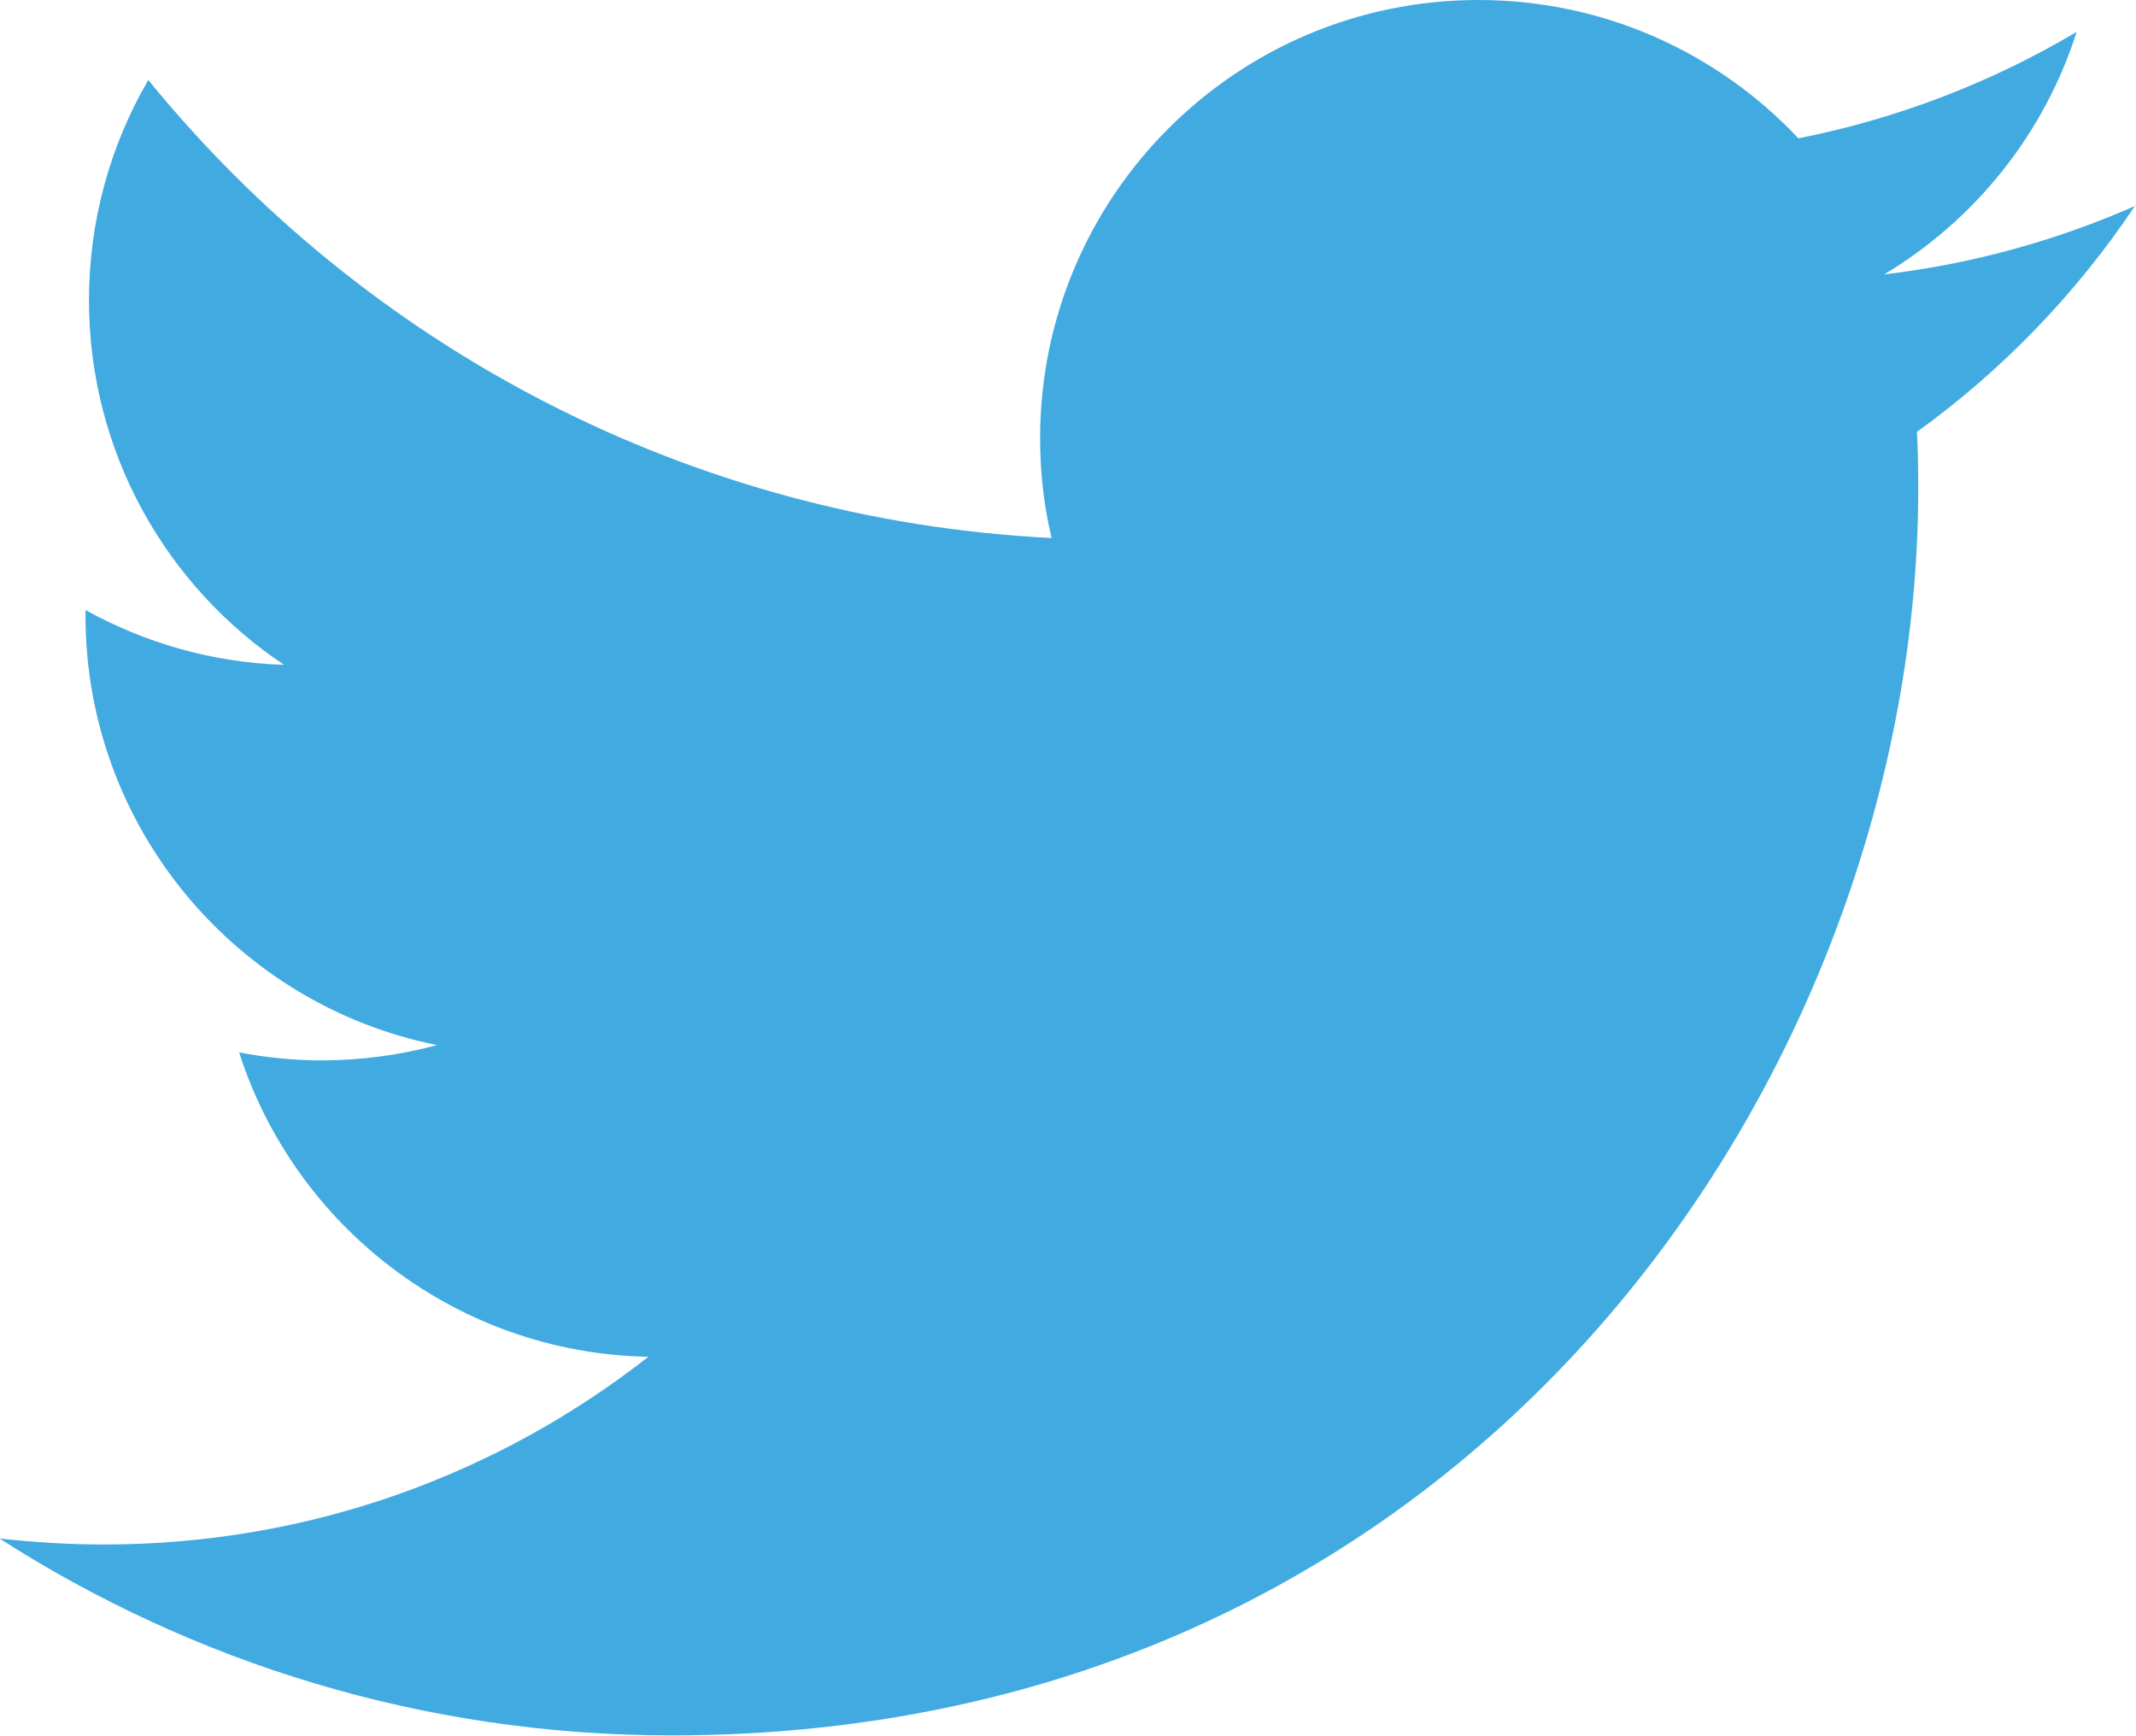
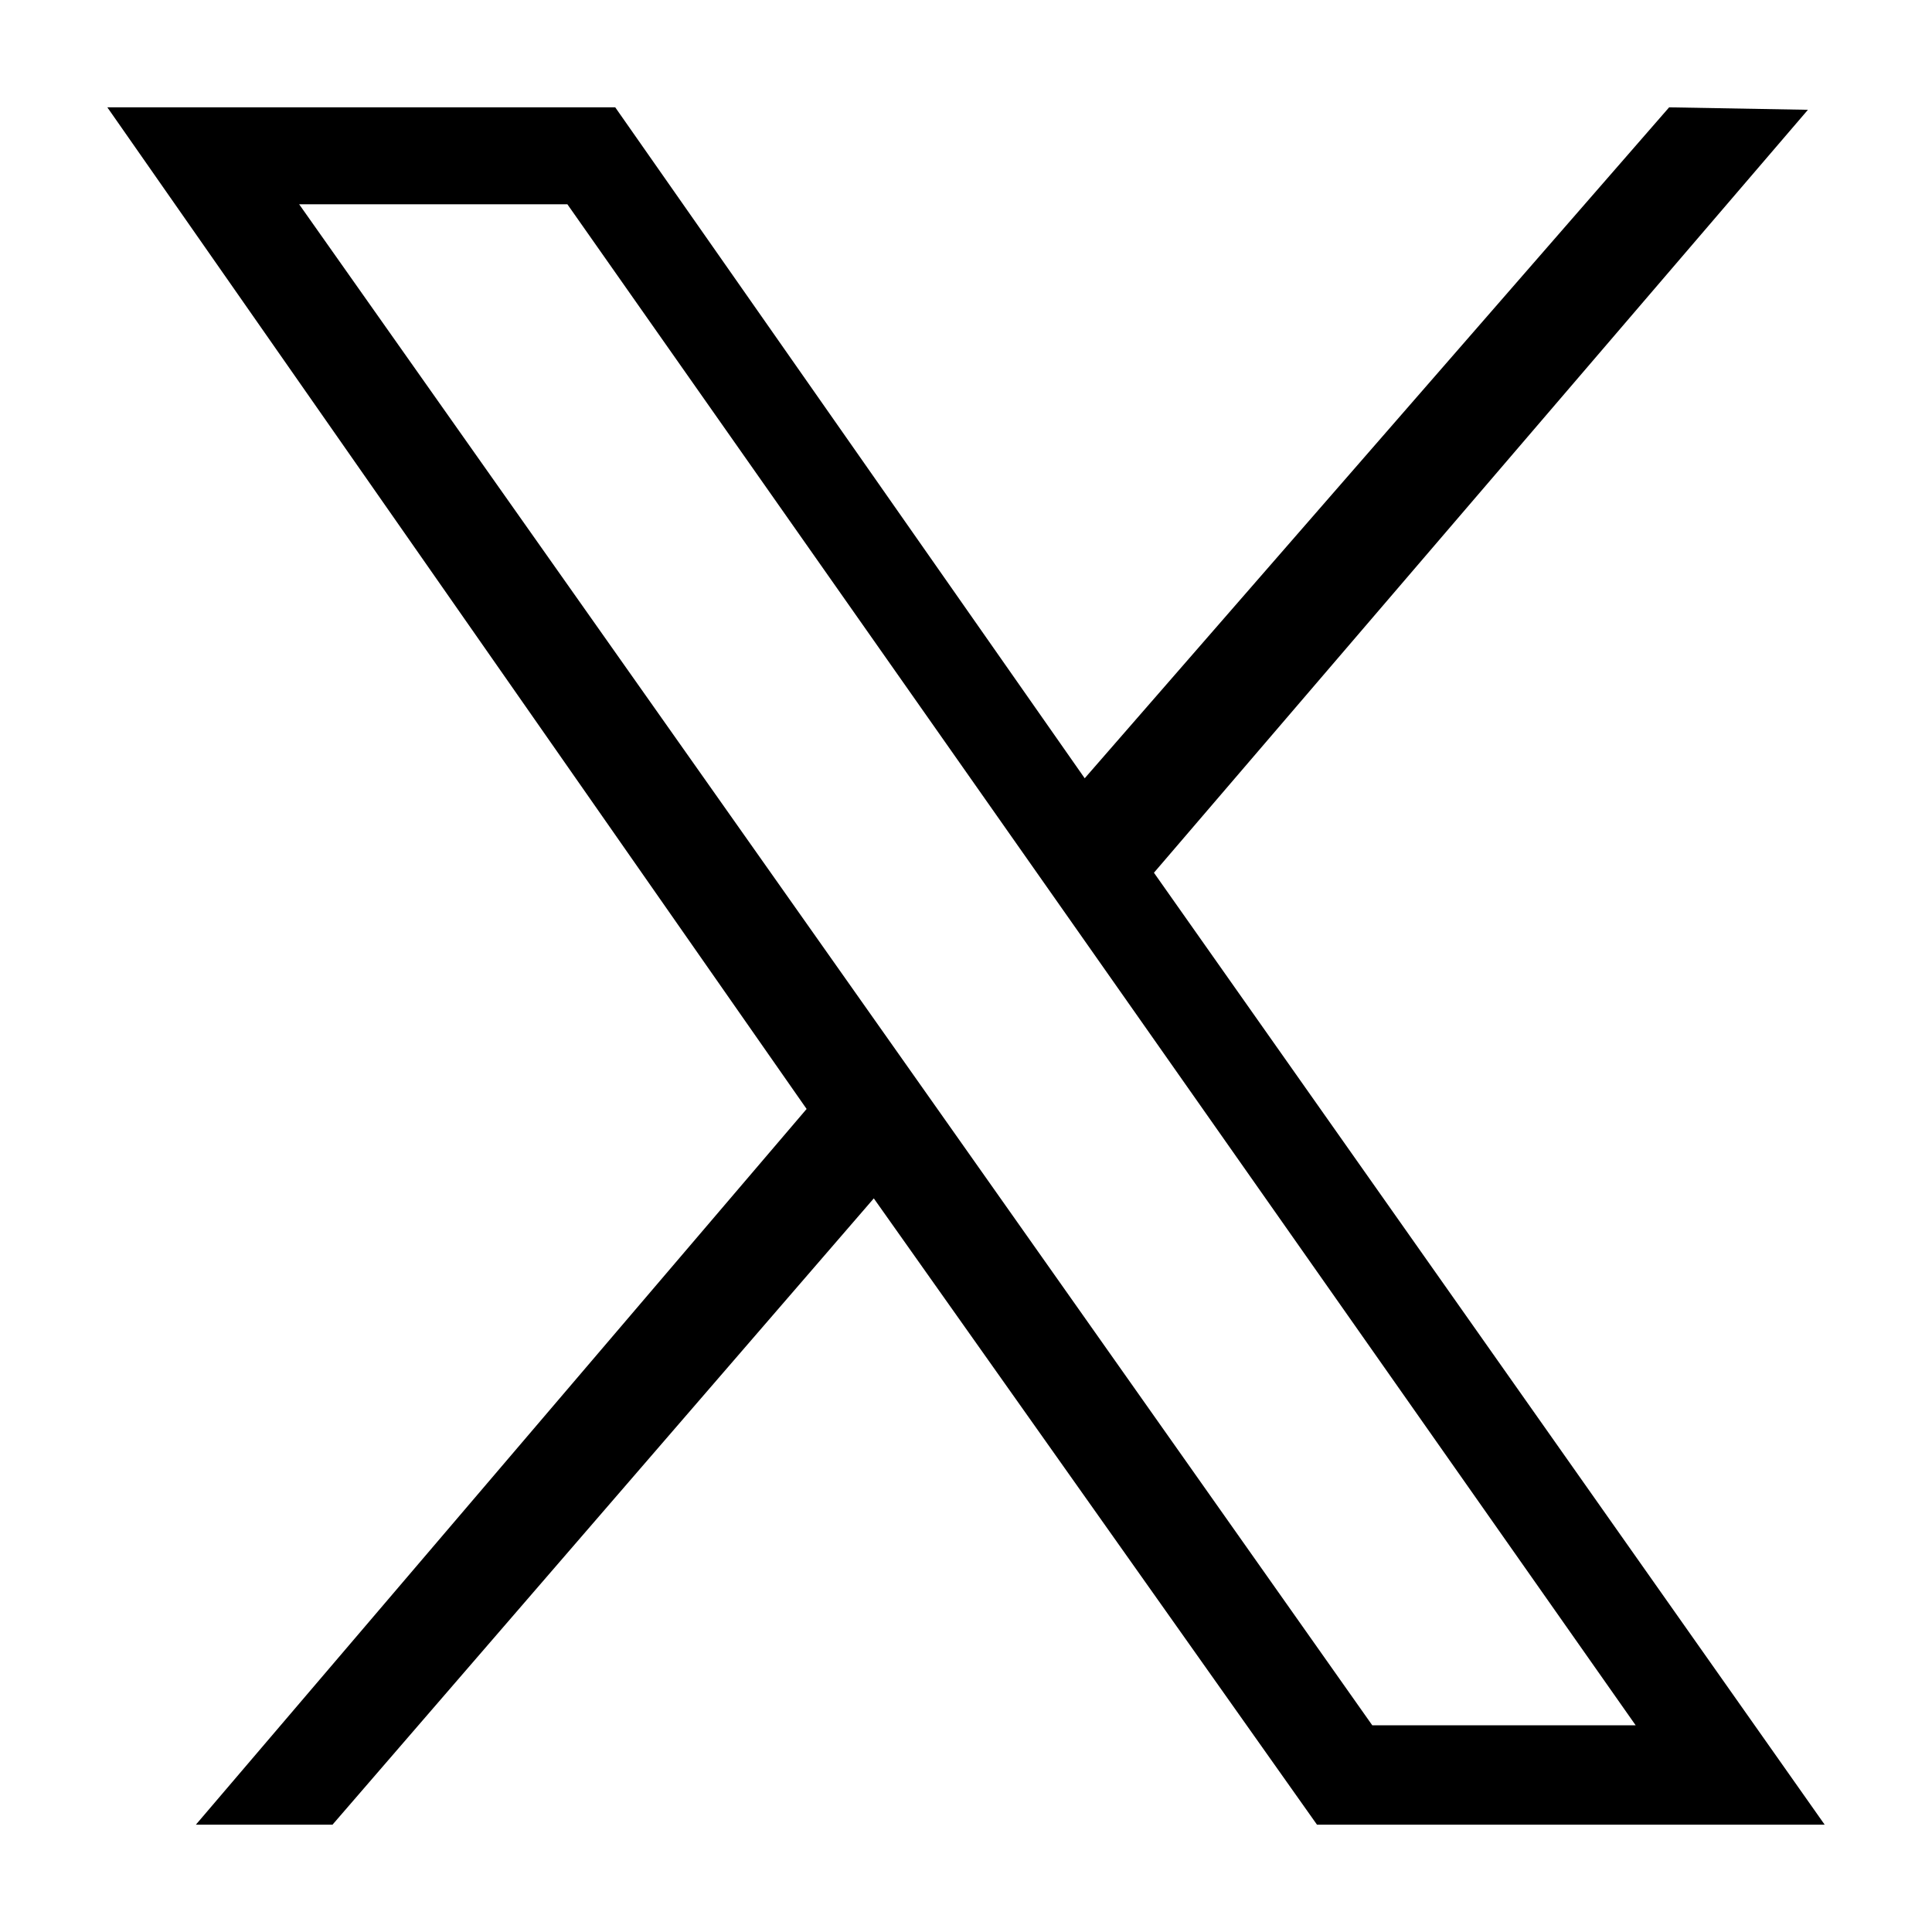
- <svg xmlns="http://www.w3.org/2000/svg" xml:space="preserve" width="70.556mm" height="57.339mm" version="1.1" style="shape-rendering:geometricPrecision; text-rendering:geometricPrecision; image-rendering:optimizeQuality; fill-rule:evenodd; clip-rule:evenodd" viewBox="0 0 6701 5446">
-   <defs>
-     <style type="text/css">
-    
-     .fil0 {fill:#41ABE1}
-    
-   </style>
-   </defs>
-   <g id="Livello_x0020_1">
-     <path class="fil0" d="M6701 645c-247,109 -512,183 -790,216 284,-170 502,-440 604,-761 -266,158 -560,272 -873,334 -251,-267 -608,-434 -1004,-434 -759,0 -1375,616 -1375,1375 0,108 12,213 36,313 -1143,-57 -2156,-605 -2834,-1437 -118,203 -186,439 -186,691 0,477 243,898 612,1144 -225,-7 -437,-69 -623,-172 0,6 0,11 0,17 0,666 474,1222 1103,1348 -115,31 -237,48 -362,48 -89,0 -175,-9 -259,-25 175,546 683,944 1284,955 -471,369 -1063,589 -1708,589 -111,0 -220,-7 -328,-19 608,390 1331,618 2108,618 2529,0 3912,-2095 3912,-3912 0,-60 -1,-119 -4,-178 269,-194 502,-436 686,-712z" />
-   </g>
+ <svg xmlns="http://www.w3.org/2000/svg" width="18" height="18" viewBox="0 0 18 18" fill="none">
+   <path d="M1 1H5.732L10.106 7.251L15.551 1L16.844 1.023L10.751 8.131L17 17H12.27L8.141 11.165L3.098 17H1.825L7.515 10.332L1 1ZM5.286 1.903H2.787L12.785 16.074H15.239L5.286 1.903Z" fill="black" />
</svg>
